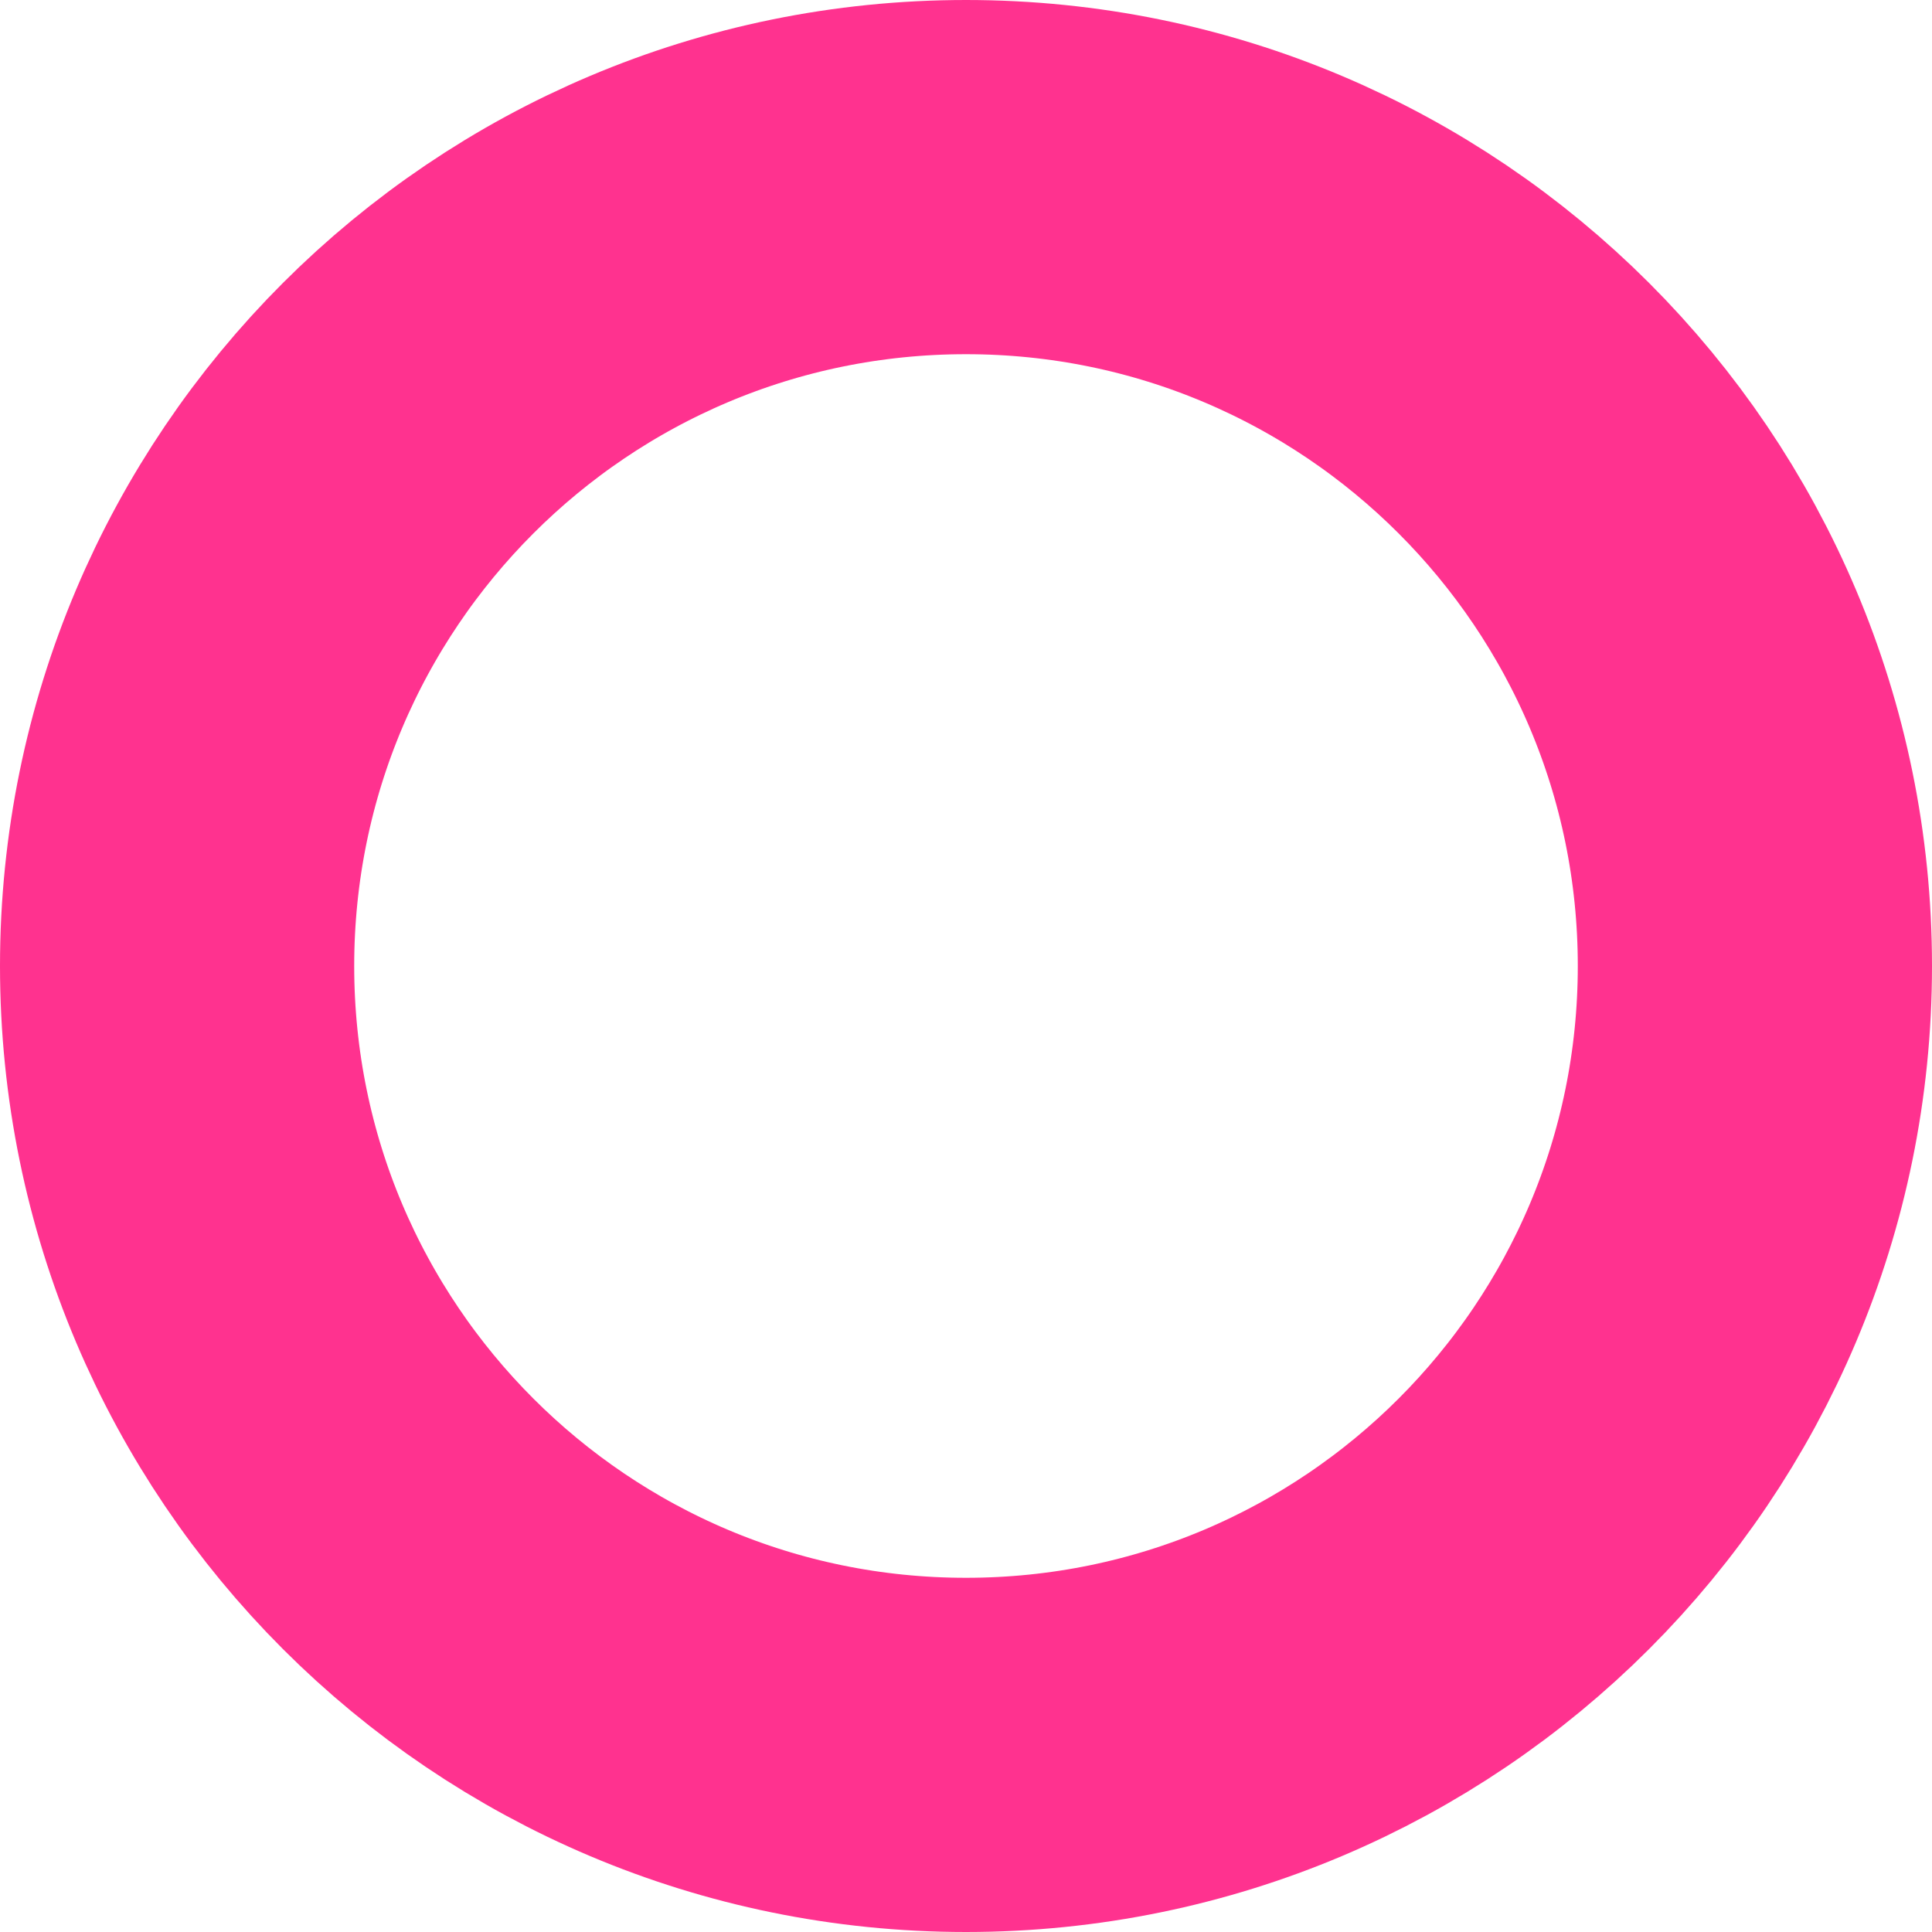
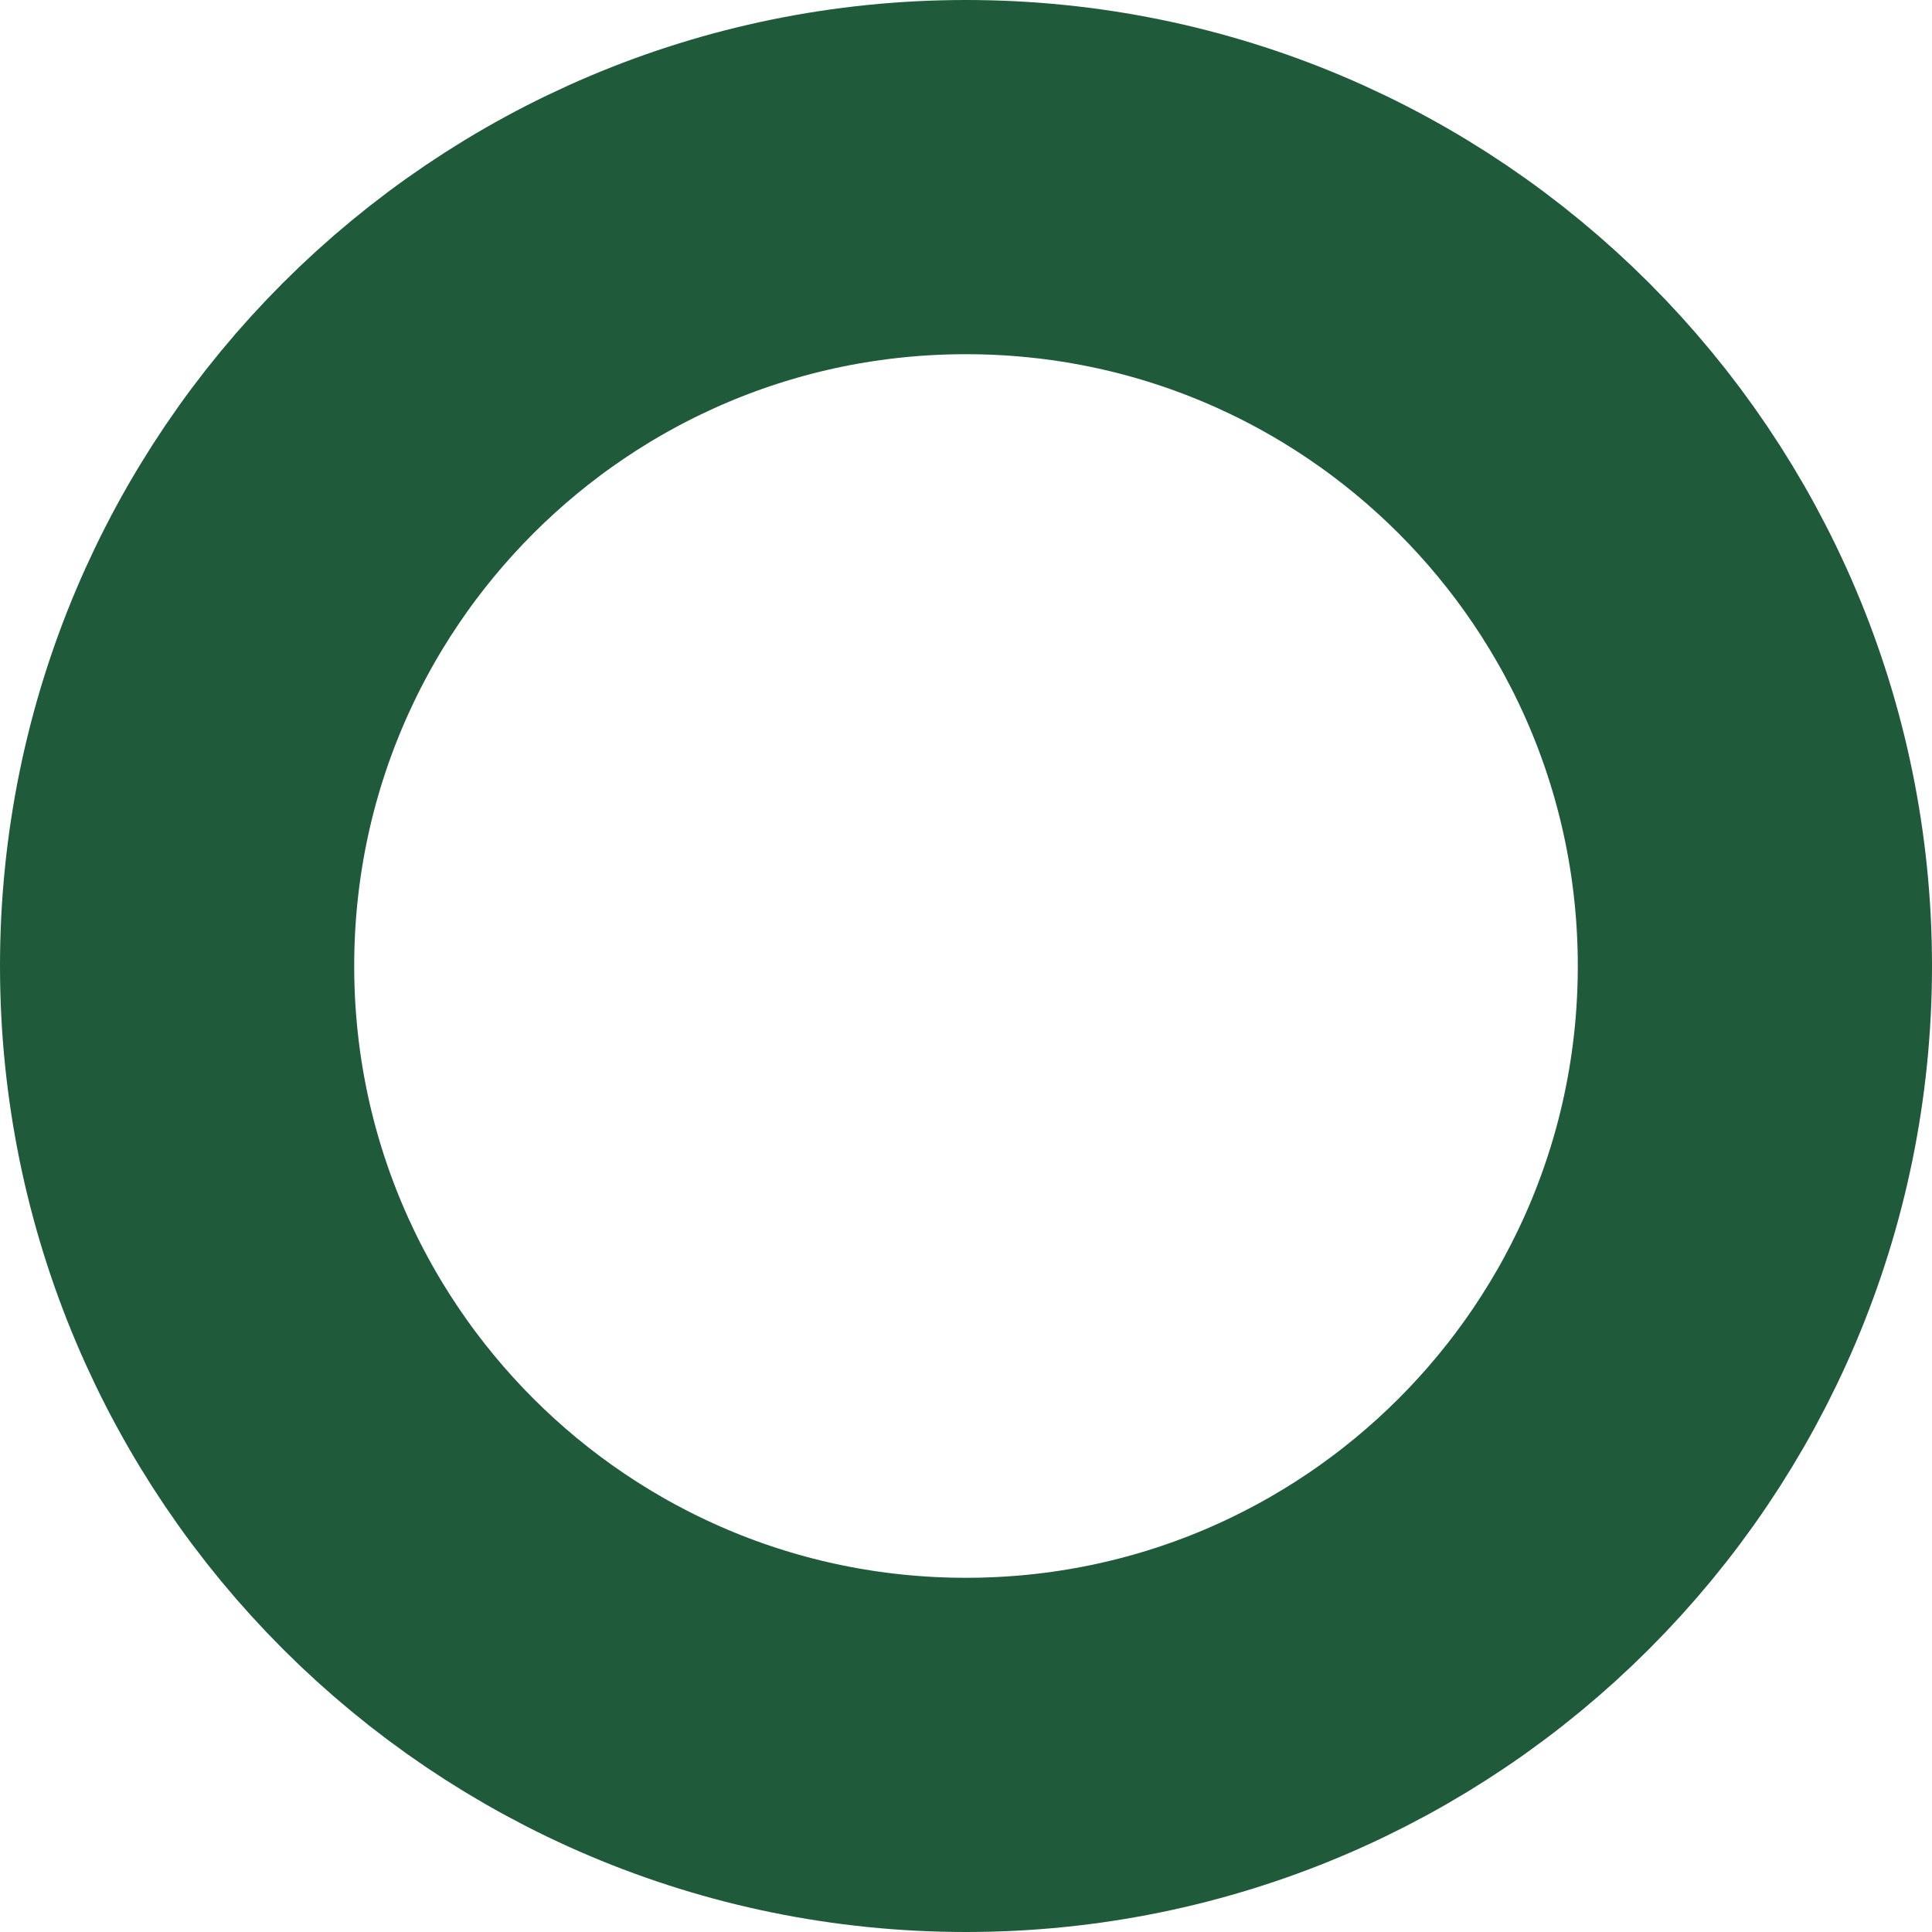
<svg xmlns="http://www.w3.org/2000/svg" width="20" height="20" viewBox="0 0 300 300" fill="none">
-   <path d="M272.5 150C272.5 217.655 217.655 272.5 150 272.5C82.345 272.5 27.5 217.655 27.5 150C27.5 82.345 82.345 27.5 150 27.5C217.655 27.5 272.5 82.345 272.5 150Z" stroke="#ff328f" stroke-width="55" />
+   <path d="M272.5 150C272.5 217.655 217.655 272.5 150 272.5C82.345 272.5 27.5 217.655 27.5 150C27.5 82.345 82.345 27.5 150 27.5C217.655 27.5 272.5 82.345 272.5 150Z" stroke="#1f5a3a" stroke-width="55" />
</svg>
